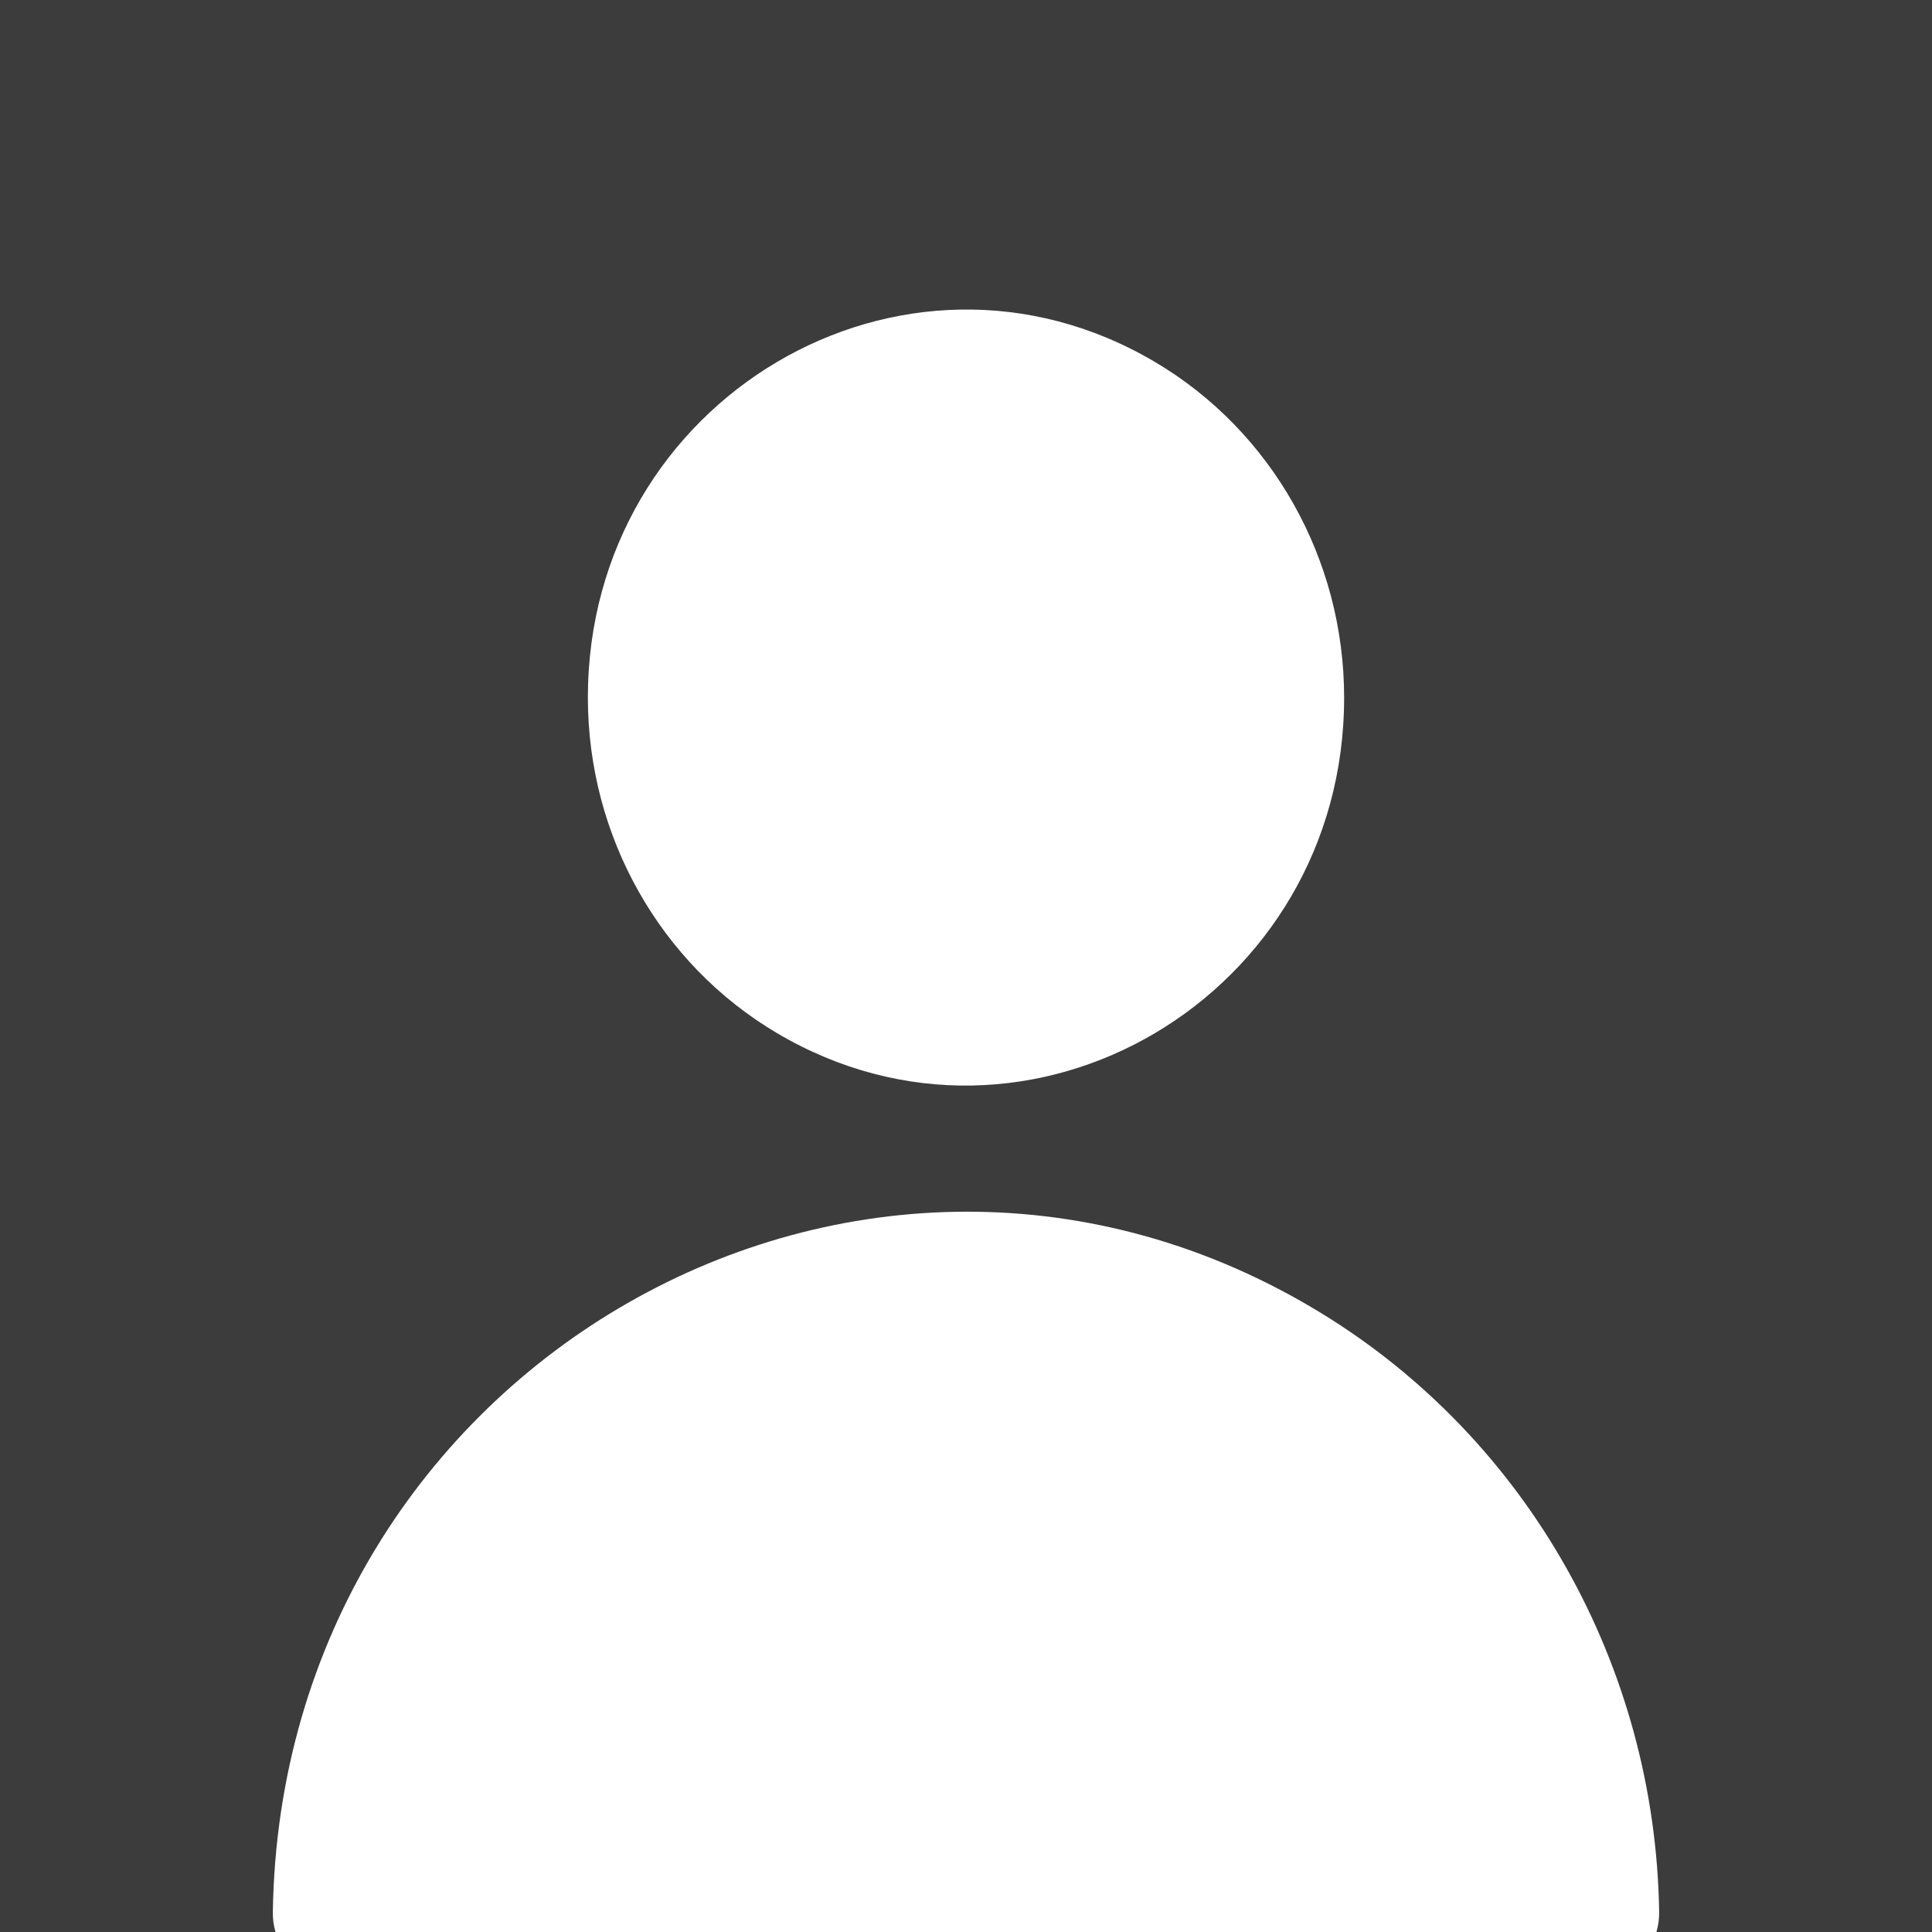
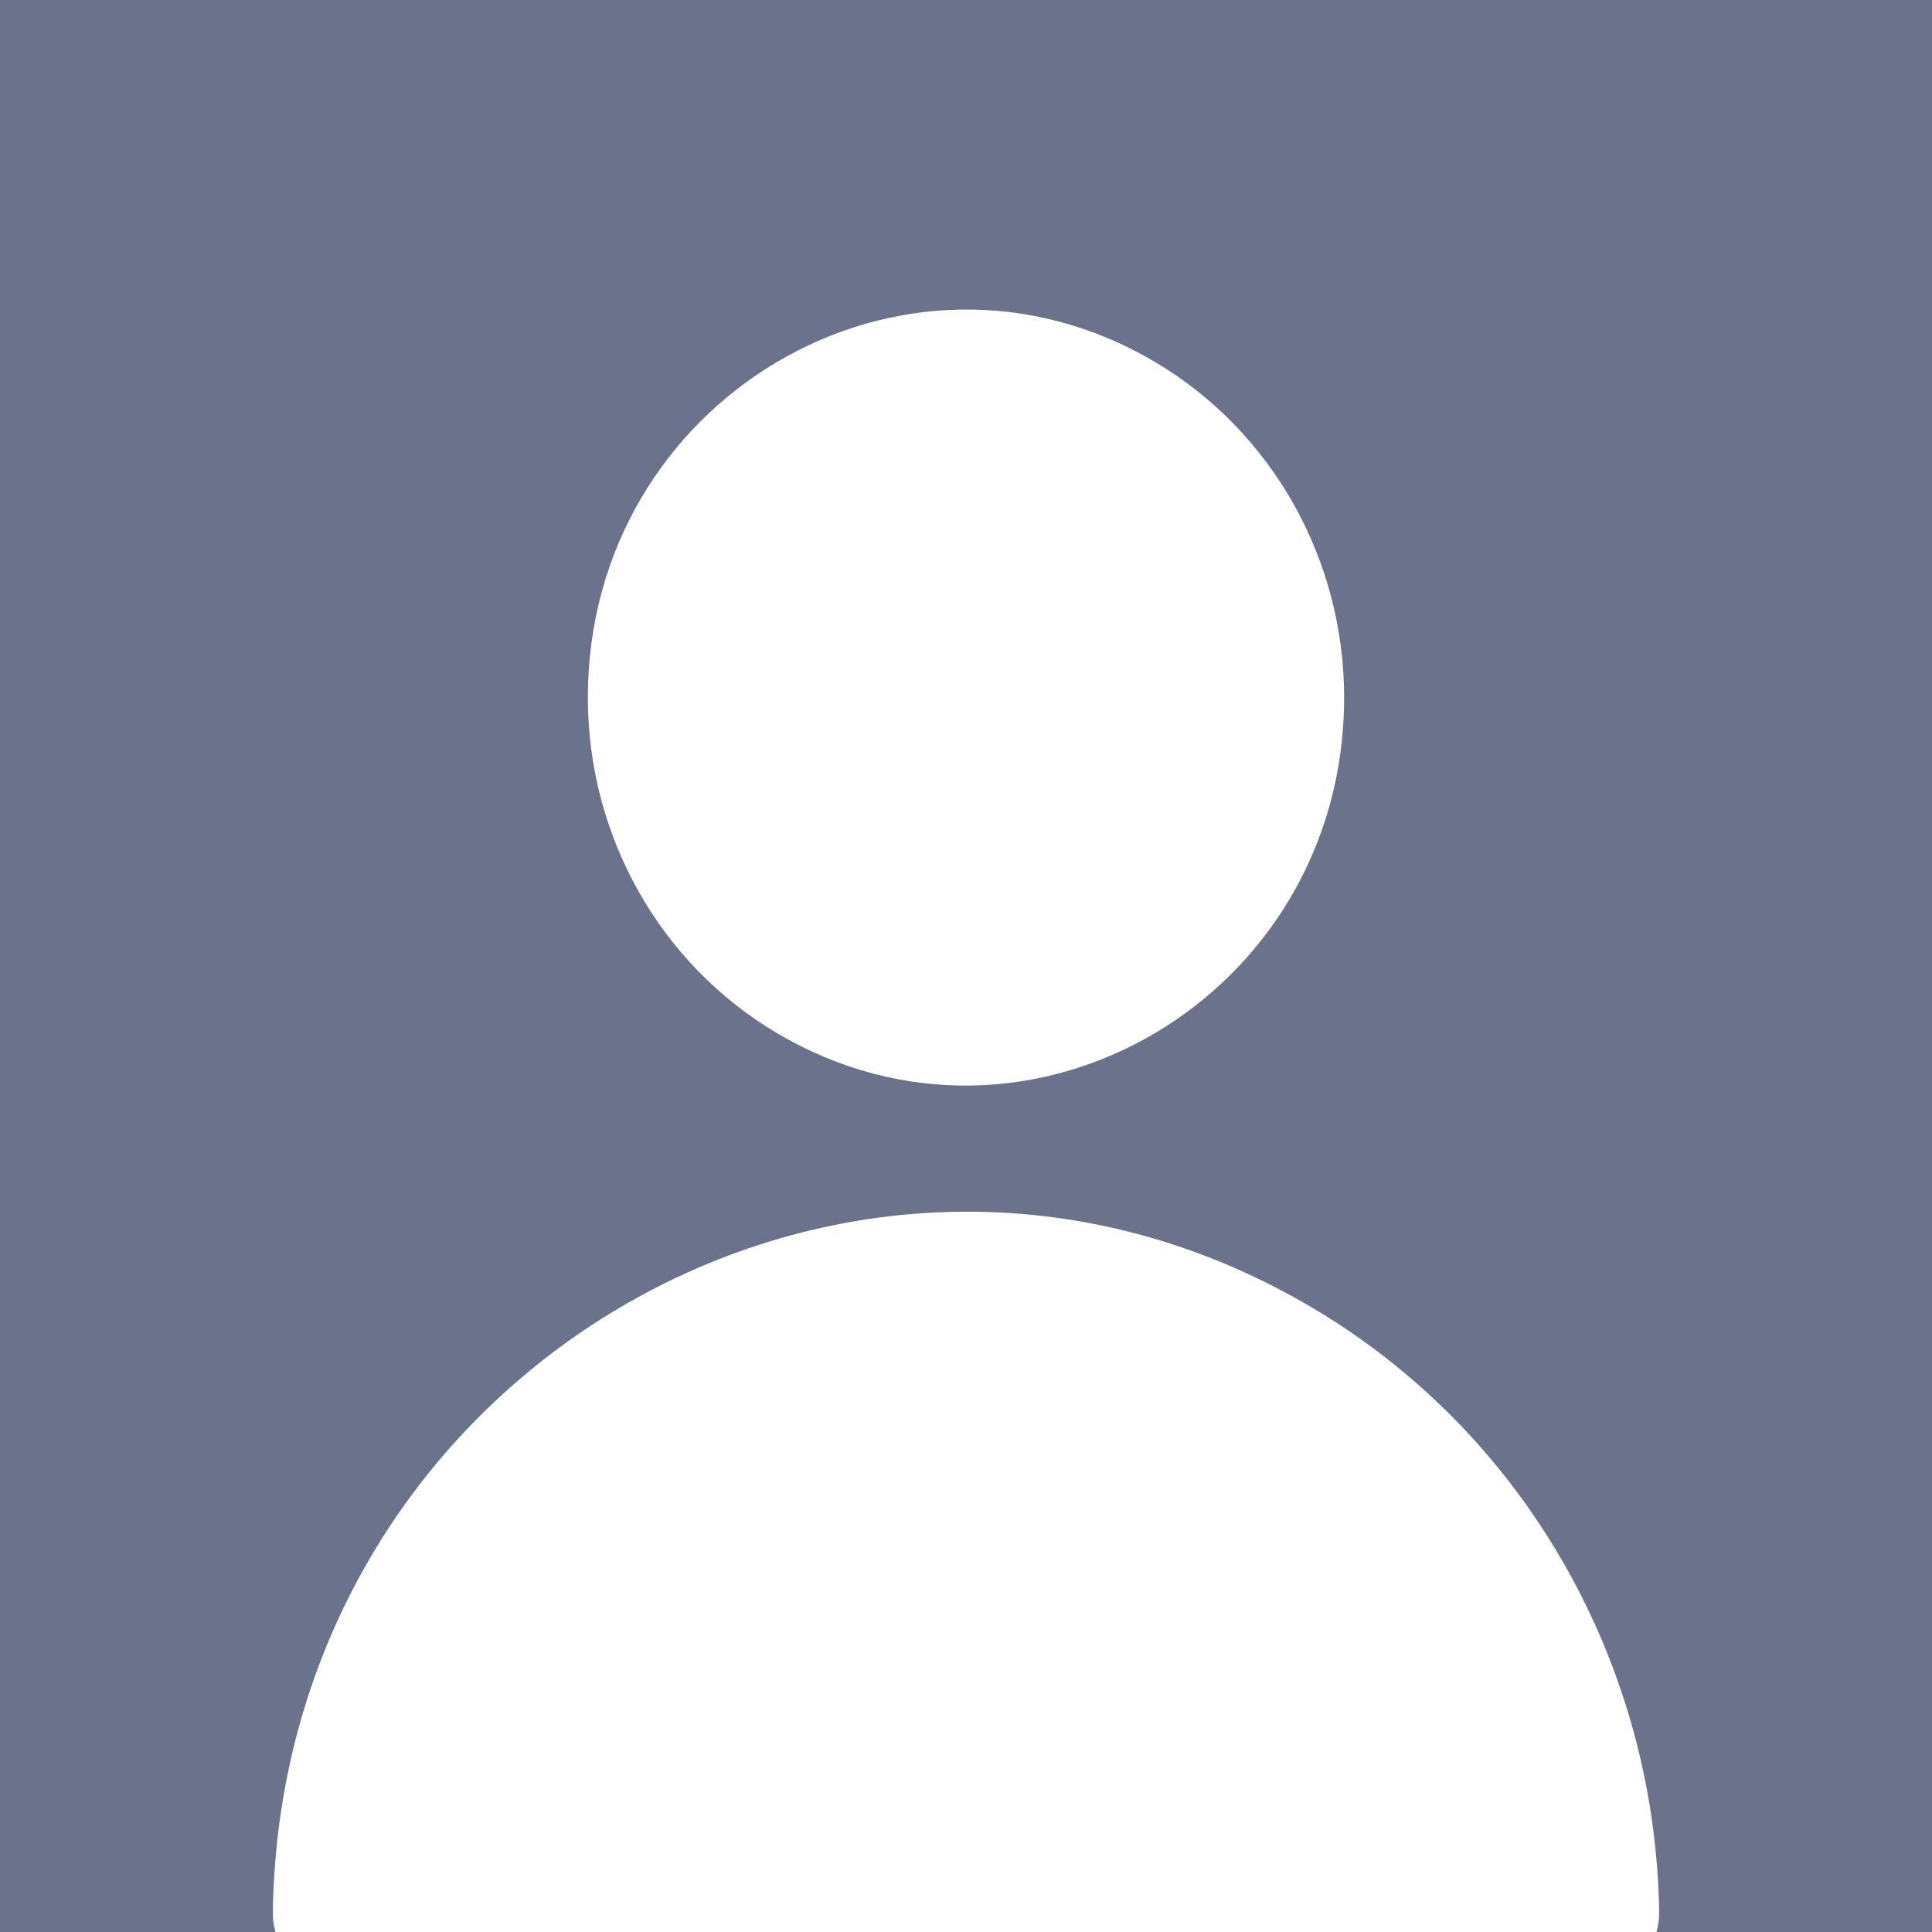
<svg xmlns="http://www.w3.org/2000/svg" viewBox="0 0 500 500">
-   <rect y="-1.593" width="500" height="503.185" style="stroke-width: 0px; stroke: rgb(0, 0, 0); fill: rgb(60, 60, 60);" />
-   <path d="M 152.14 180.526 C 152.14 103.338 233.69 55.095 298.93 93.69 C 329.201 111.606 347.86 144.696 347.86 180.526 C 347.86 257.714 266.311 305.957 201.07 267.363 C 170.777 249.447 152.14 216.357 152.14 180.526 Z M 70.611 494.827 C 72.743 353.331 223.578 267.274 342.098 339.938 C 395.399 372.605 428.411 431.187 429.39 494.827 C 429.498 501.467 425.757 507.55 419.886 510.313 C 366.584 535.36 308.63 548.284 250 548.195 C 189.414 548.195 131.85 534.647 80.115 510.313 C 74.221 507.55 70.48 501.467 70.611 494.827 Z" fill-rule="evenodd" clip-rule="evenodd" style="fill: rgb(255, 255, 255);" />
+   <rect y="-1.593" width="500" height="503.185" style="stroke-width: 0px; stroke: rgb(0, 0, 0); fill: rgb(106, 115, 139);" transform="matrix(1, 0, 0, 1, 7.105427357601002e-15, 0)" />
+   <path d="M 152.14 180.526 C 152.14 103.338 233.69 55.095 298.93 93.69 C 329.201 111.606 347.86 144.696 347.86 180.526 C 347.86 257.714 266.311 305.957 201.07 267.363 C 170.777 249.447 152.14 216.357 152.14 180.526 Z M 70.611 494.827 C 72.743 353.331 223.578 267.274 342.098 339.938 C 395.399 372.605 428.411 431.187 429.39 494.827 C 429.498 501.467 425.757 507.55 419.886 510.313 C 366.584 535.36 308.63 548.284 250 548.195 C 189.414 548.195 131.85 534.647 80.115 510.313 C 74.221 507.55 70.48 501.467 70.611 494.827 Z" fill-rule="evenodd" clip-rule="evenodd" style="fill: rgb(255, 255, 255);" transform="matrix(1, 0, 0, 1, 7.105427357601002e-15, 0)" />
</svg>
